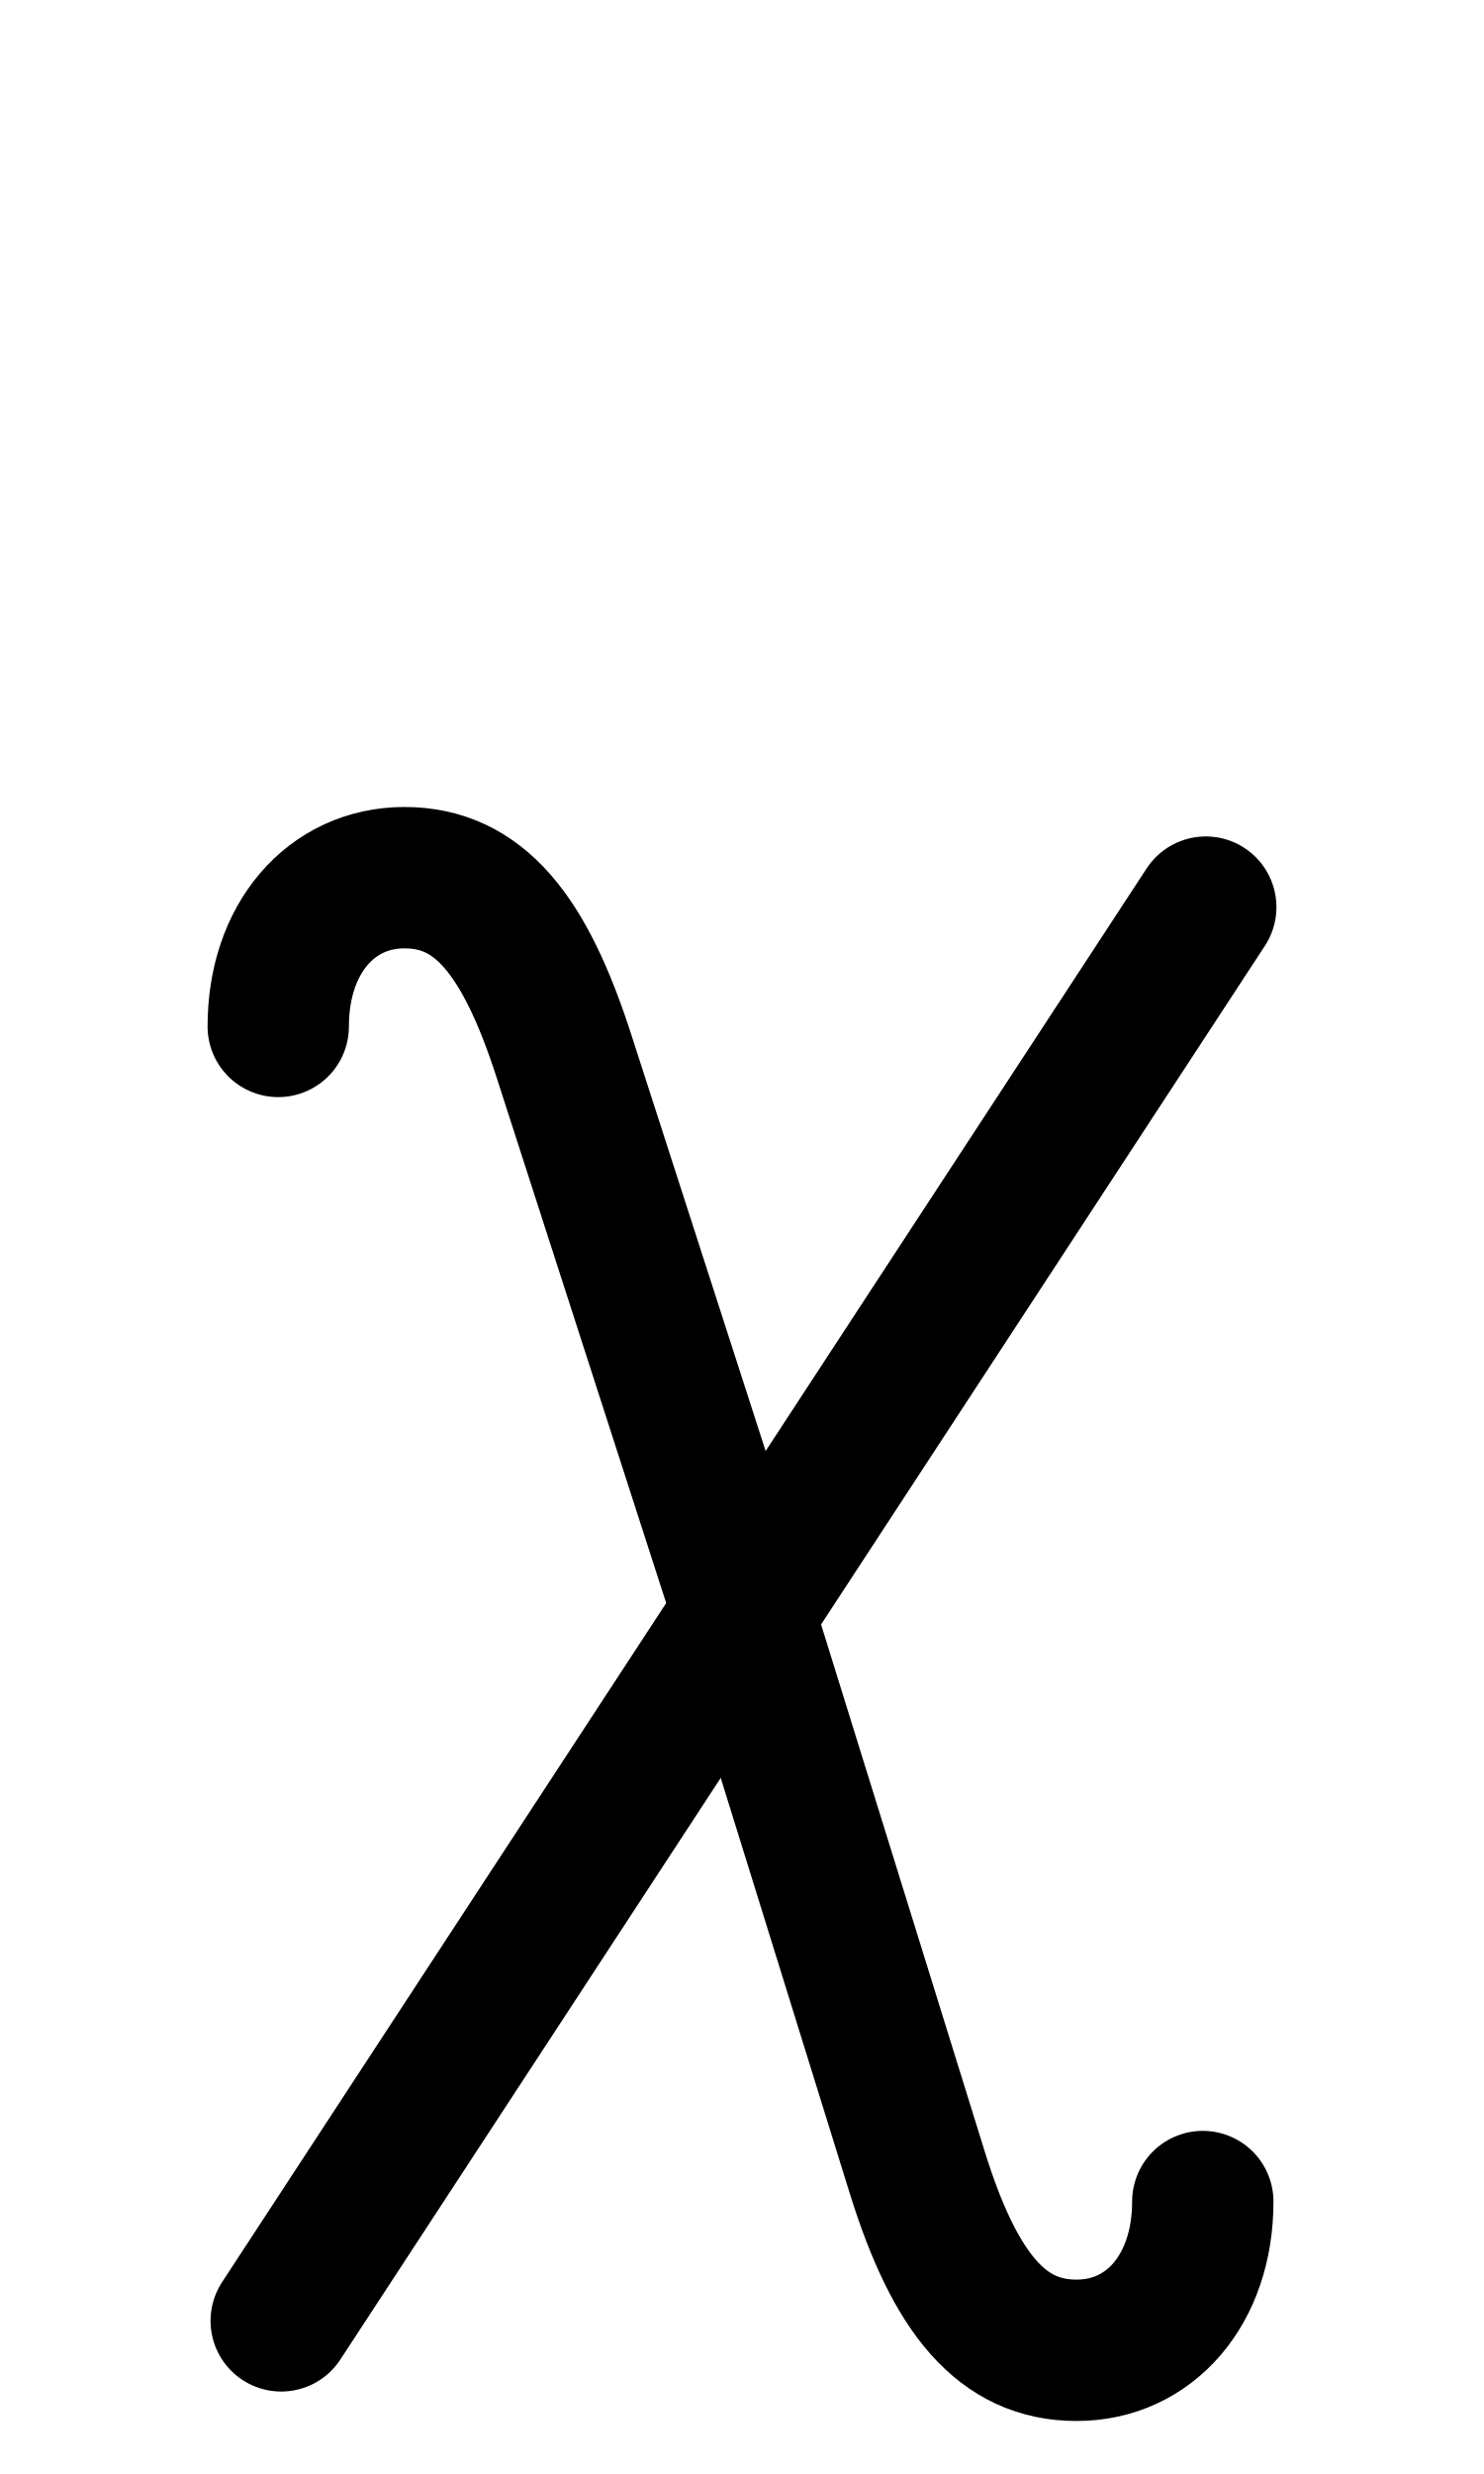
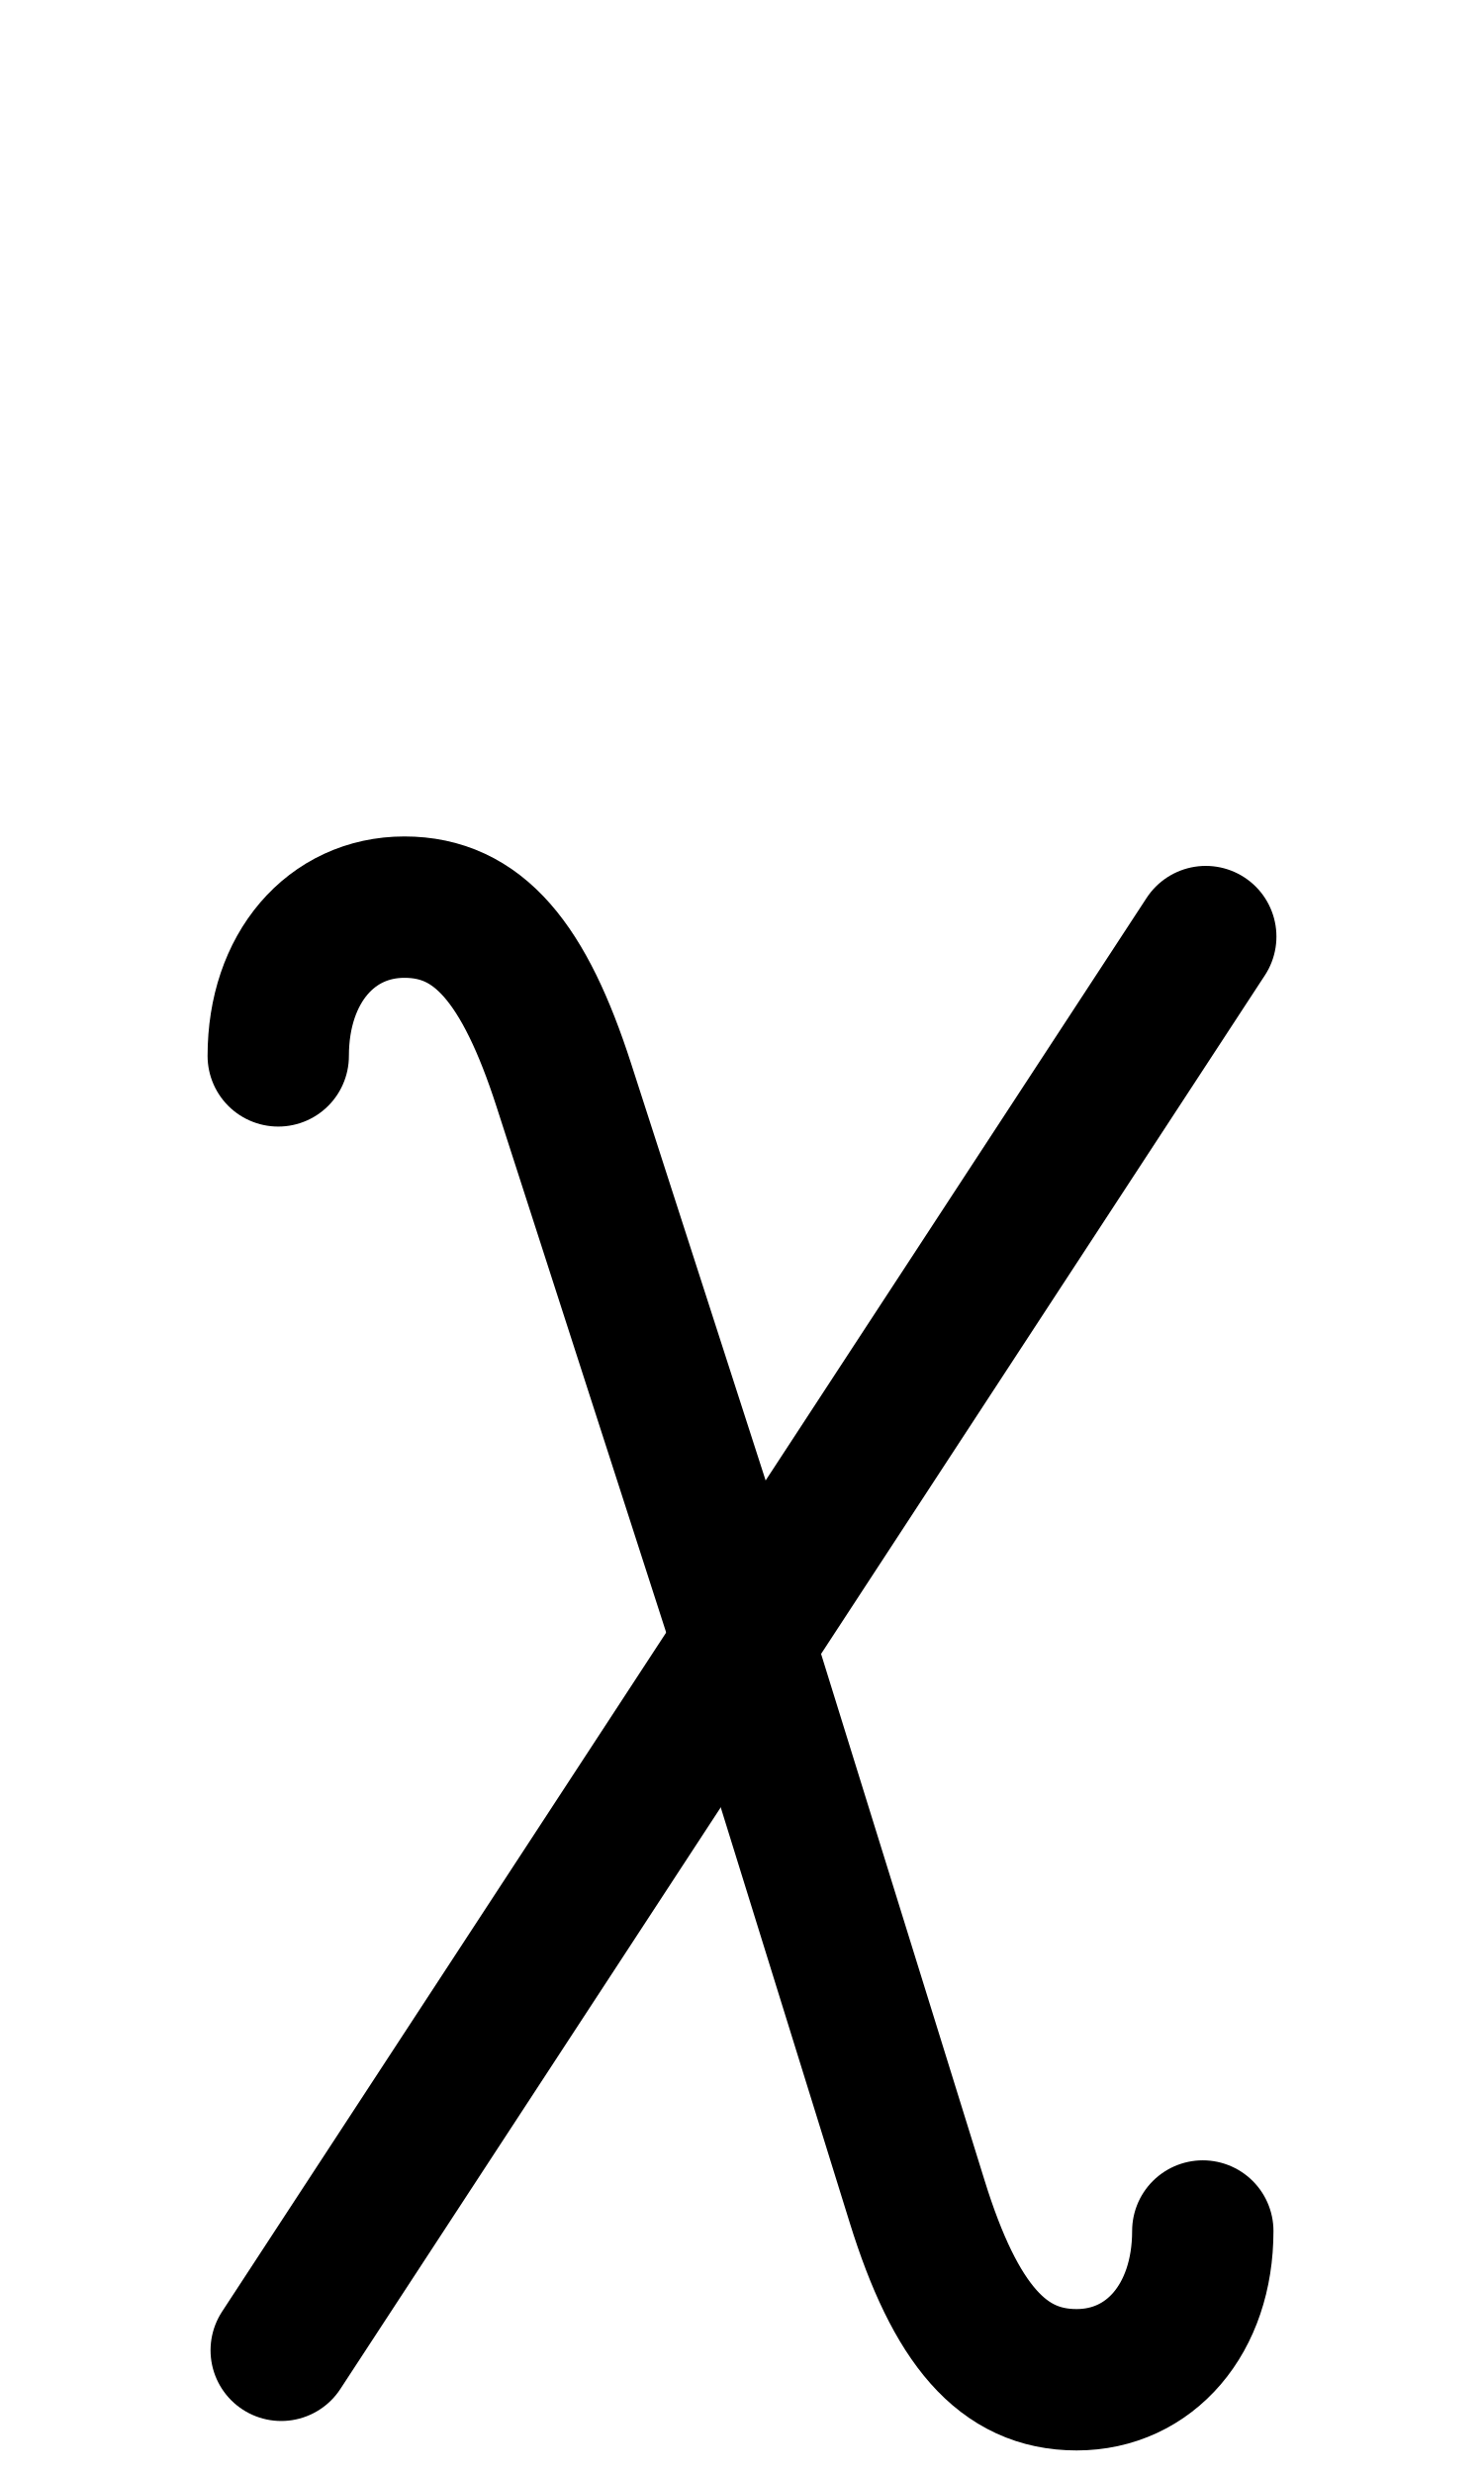
<svg xmlns="http://www.w3.org/2000/svg" width="1008" height="1680" viewBox="0 0 63 105" version="1.1" id="svg5" xml:space="preserve">
  <defs id="defs2">
    
    
    
    
    
    
    
  </defs>
  <g id="layer3" style="display:inline;opacity:0.5;stroke-width:3.6;stroke-dasharray:none" transform="matrix(0.8333333,0,0,0.8333333,-157.9762,-173.0963)" />
  <g id="layer2" style="display:inline" />
  <g id="layer1" style="display:inline">
-     <path style="display:inline;fill:none;stroke:#000000;stroke-width:6;stroke-linecap:round;stroke-linejoin:round;stroke-dasharray:none" d="m 51.062,93.437 c 0,3.735 -2.25,6.313 -5.357,6.313 -3.143,0 -5.152,-2.355 -6.768,-7.558 l -7.5,-24.145 -7.5,-23.239 C 22.264,39.623 20.312,37.25 17.169,37.25 14.062,37.25 11.812,39.828 11.812,43.563" id="path118" />
-     <path style="fill:none;stroke:#000000;stroke-width:6;stroke-linecap:round;stroke-linejoin:round;stroke-dasharray:none;paint-order:markers fill stroke" d="m 11.938,98.5 39.25,-60" id="path1159" />
+     <path style="display:inline;fill:none;stroke:#000000;stroke-width:6;stroke-linecap:round;stroke-linejoin:round;stroke-dasharray:none" d="m 51.062,94.687 c 0,3.735 -2.25,6.313 -5.357,6.313 -3.143,0 -5.152,-2.355 -6.768,-7.558 l -7.5,-24.145 -7.5,-23.239 C 22.264,40.873 20.312,38.5 17.169,38.5 14.062,38.5 11.812,41.078 11.812,44.813" id="path118" />
+     <path style="fill:none;stroke:#000000;stroke-width:6;stroke-linecap:round;stroke-linejoin:round;stroke-dasharray:none;paint-order:markers fill stroke" d="m 11.938,99.75 39.25,-60" id="path1159" />
  </g>
</svg>
